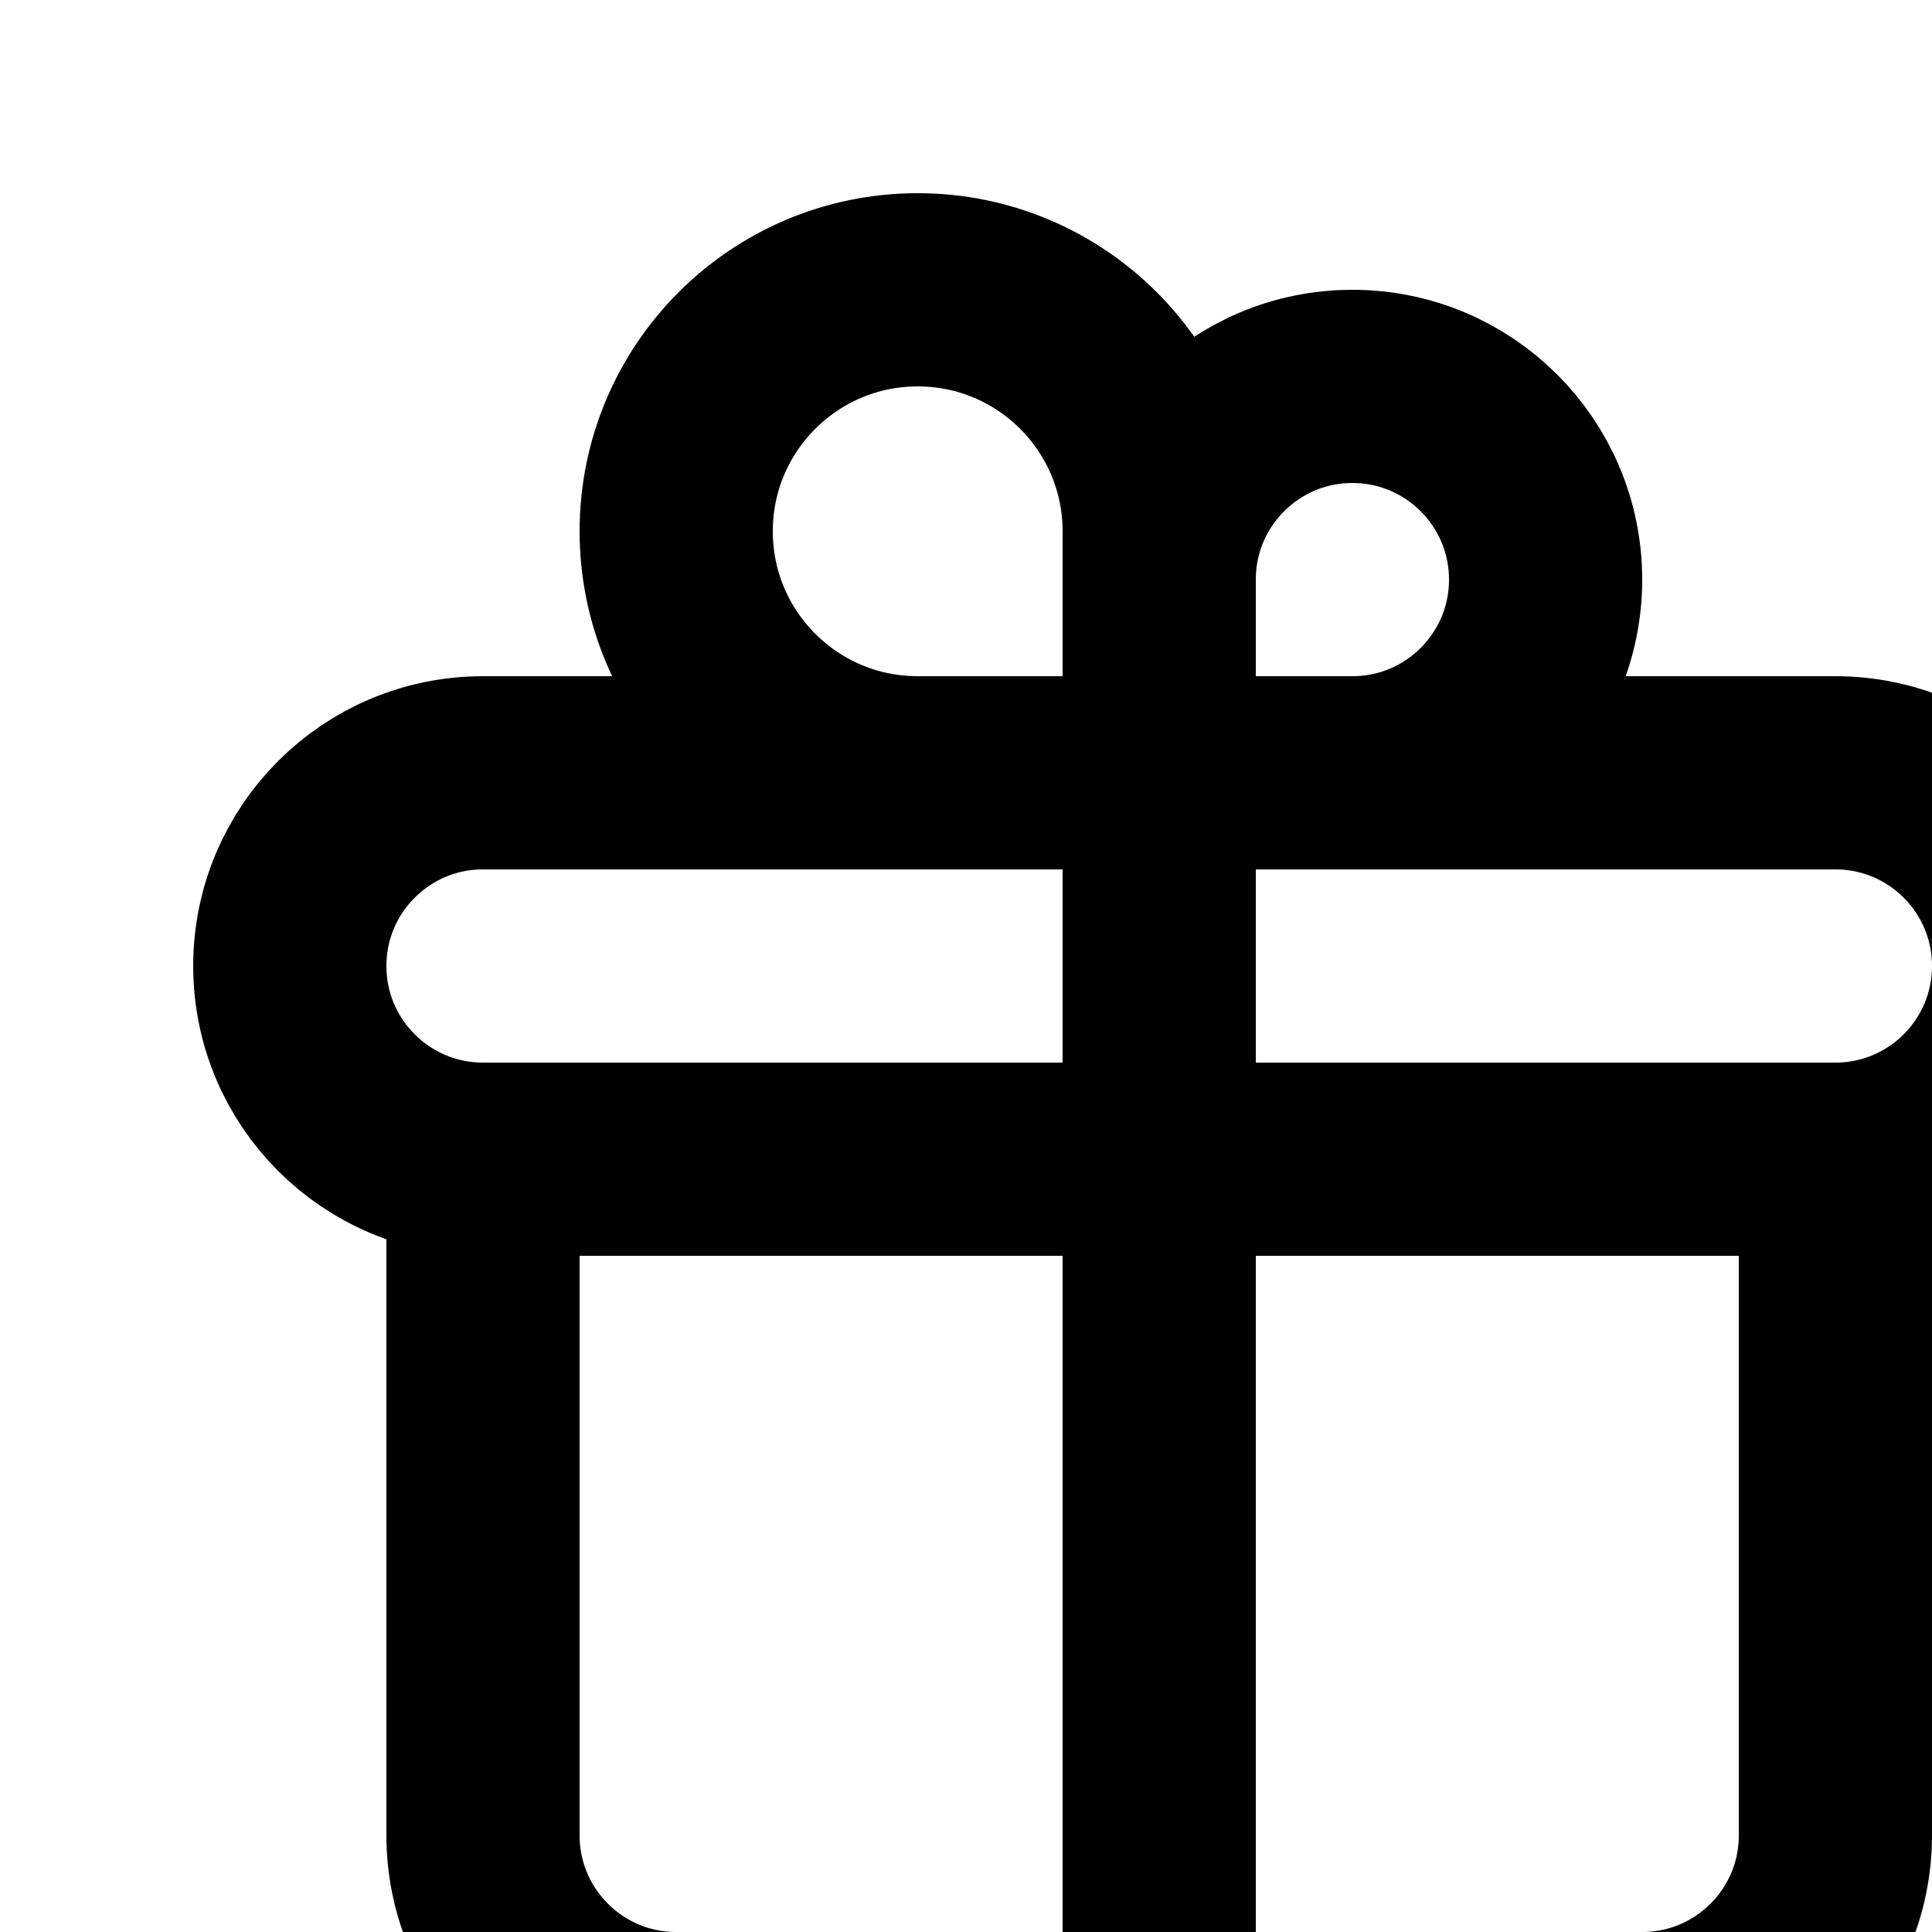
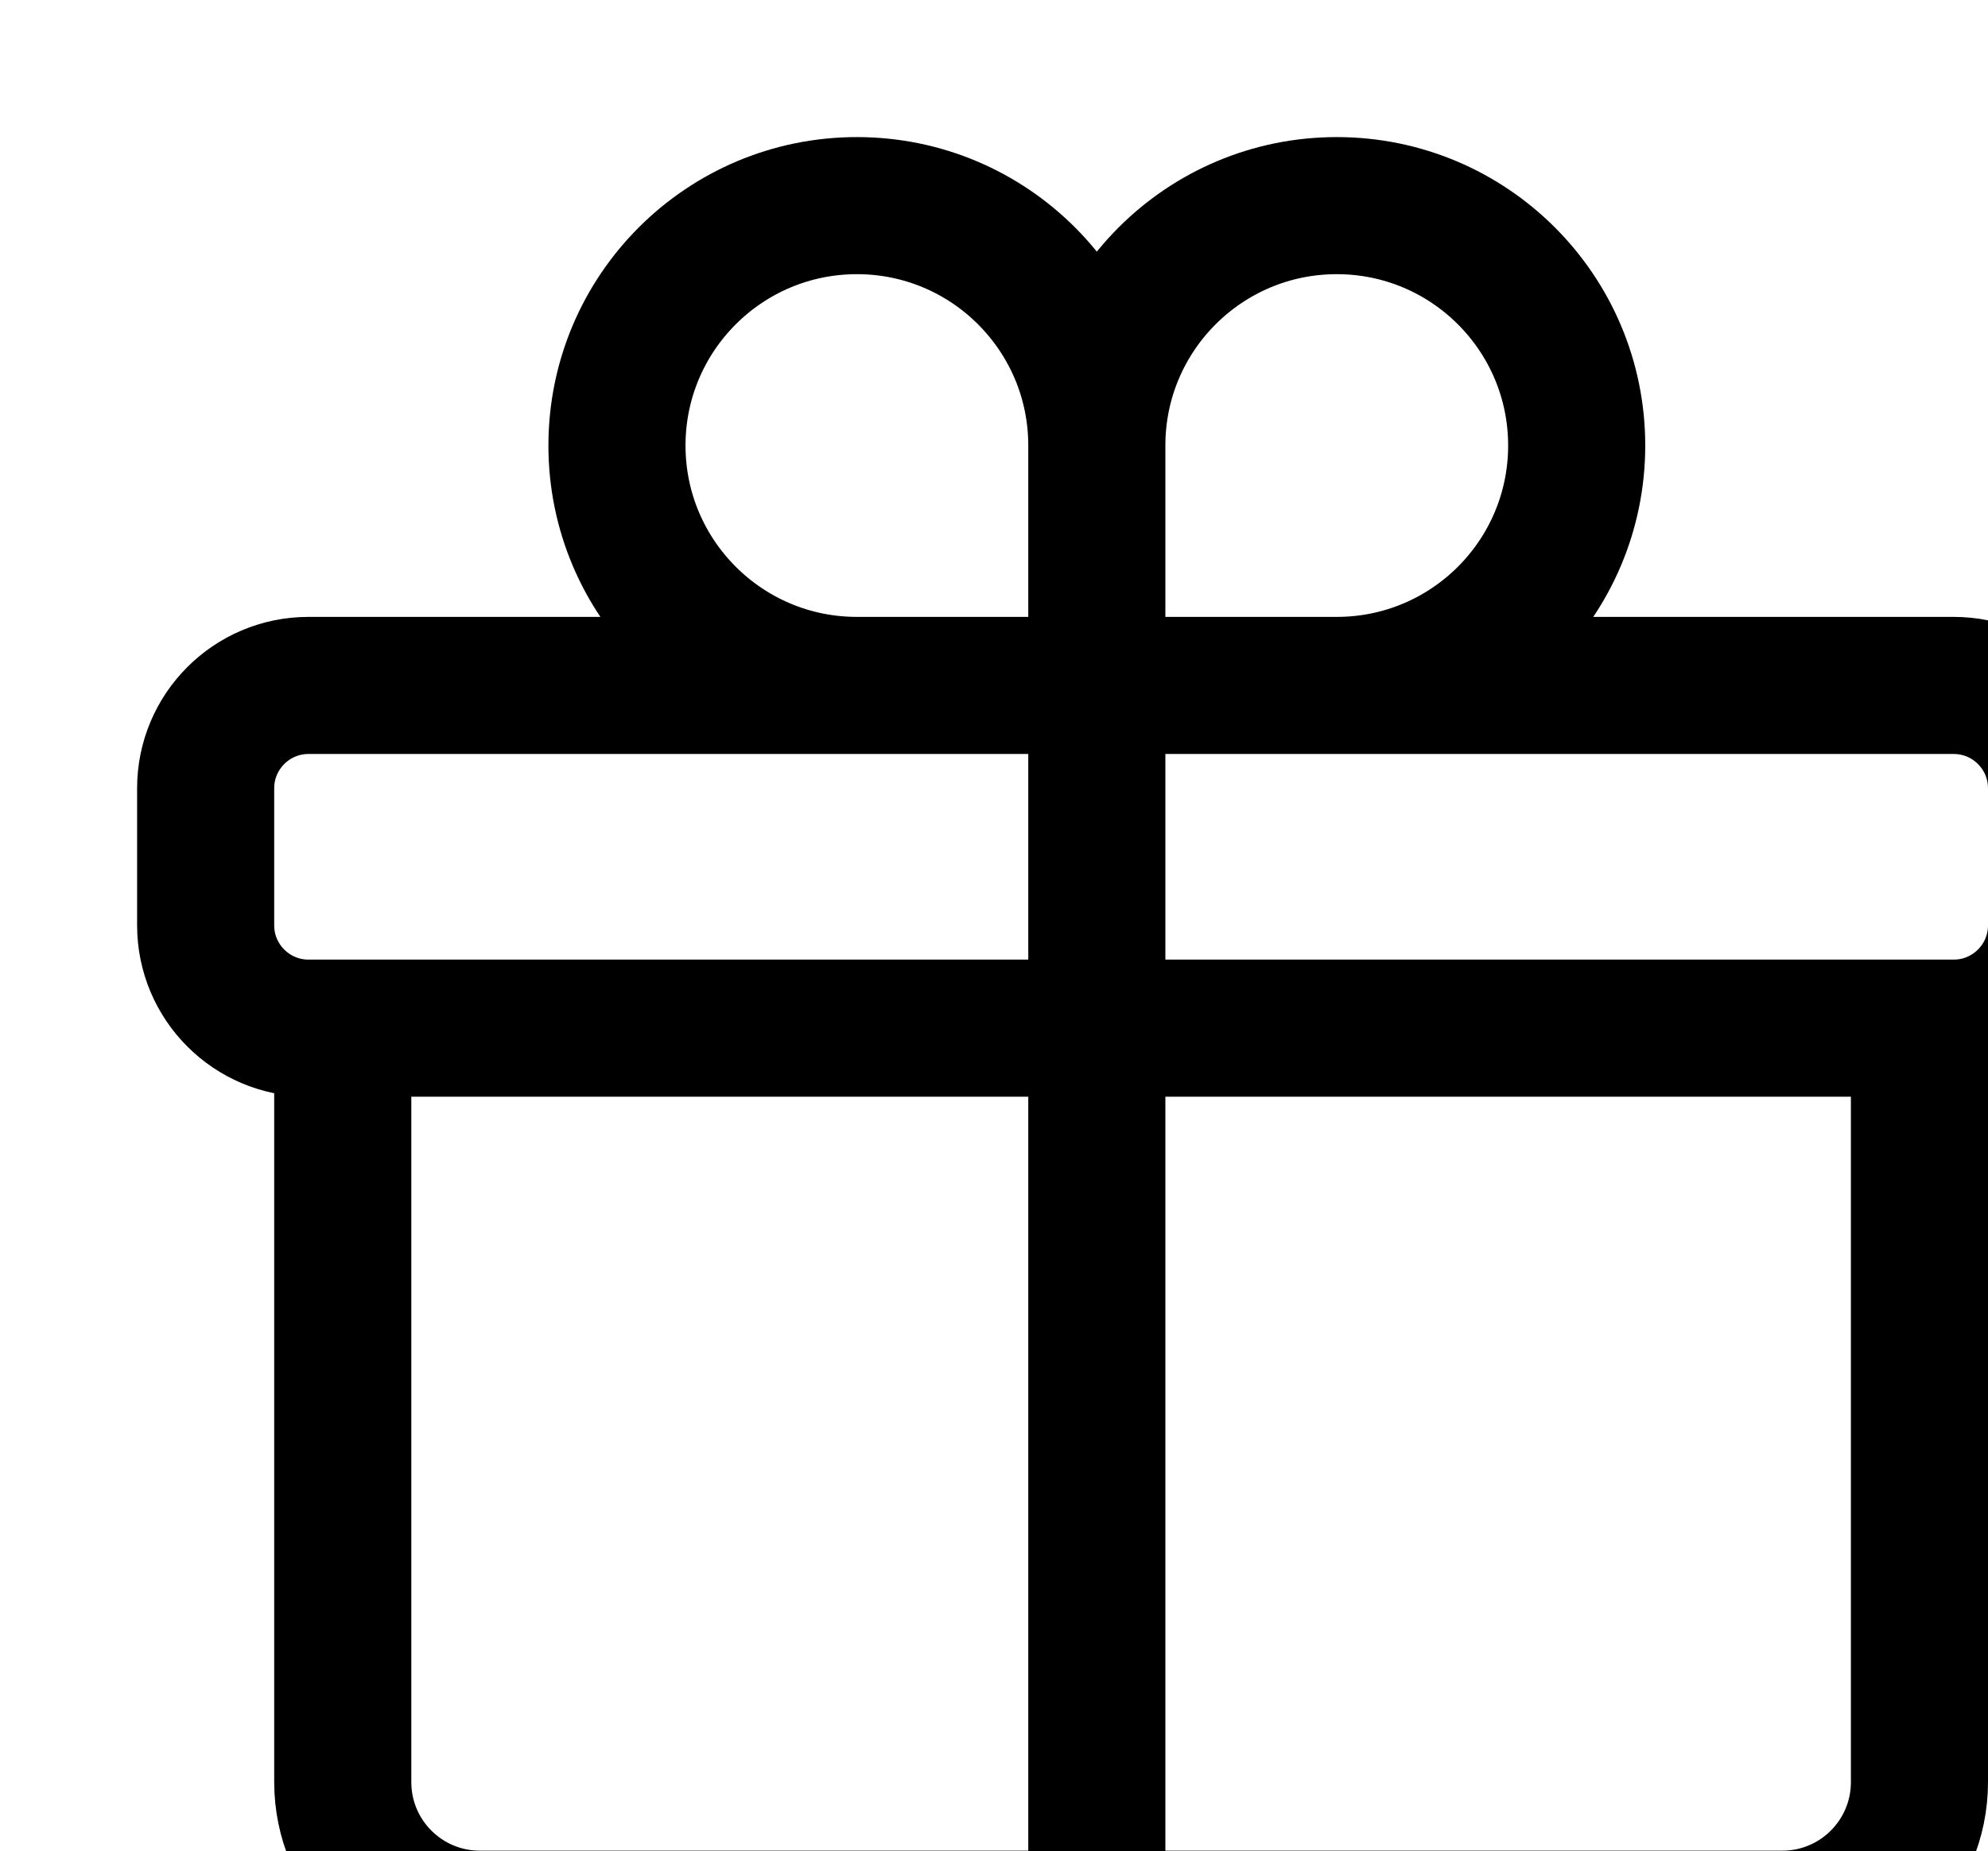
- <svg xmlns="http://www.w3.org/2000/svg" aria-hidden="true" fill="none" id="icon-heroicons-gift-outline" stroke="currentColor" stroke-width="2" viewbox="0 0 24 24">
-   <path d="M12 8v13m0-13V6a2 2 0 112 2h-2zm0 0V5.5A2.5 2.5 0 109.5 8H12zm-7 4h14M5 12a2 2 0 110-4h14a2 2 0 110 4M5 12v7a2 2 0 002 2h10a2 2 0 002-2v-7" stroke-linecap="round" stroke-linejoin="round">
+ <svg xmlns="http://www.w3.org/2000/svg" aria-hidden="true" fill="none" id="icon-heroicons-gift-outline" stroke="currentColor" stroke-width="1.5" viewbox="0 0 24 24">
+   <path d="M21 11.25v8.25a1.5 1.5 0 01-1.5 1.5H5.25a1.5 1.5 0 01-1.5-1.5v-8.25M12 4.875A2.625 2.625 0 109.375 7.5H12m0-2.625V7.5m0-2.625A2.625 2.625 0 1114.625 7.5H12m0 0V21m-8.625-9.75h18c.621 0 1.125-.504 1.125-1.125v-1.5c0-.621-.504-1.125-1.125-1.125h-18c-.621 0-1.125.504-1.125 1.125v1.5c0 .621.504 1.125 1.125 1.125z" stroke-linecap="round" stroke-linejoin="round">
 </path>
</svg>
